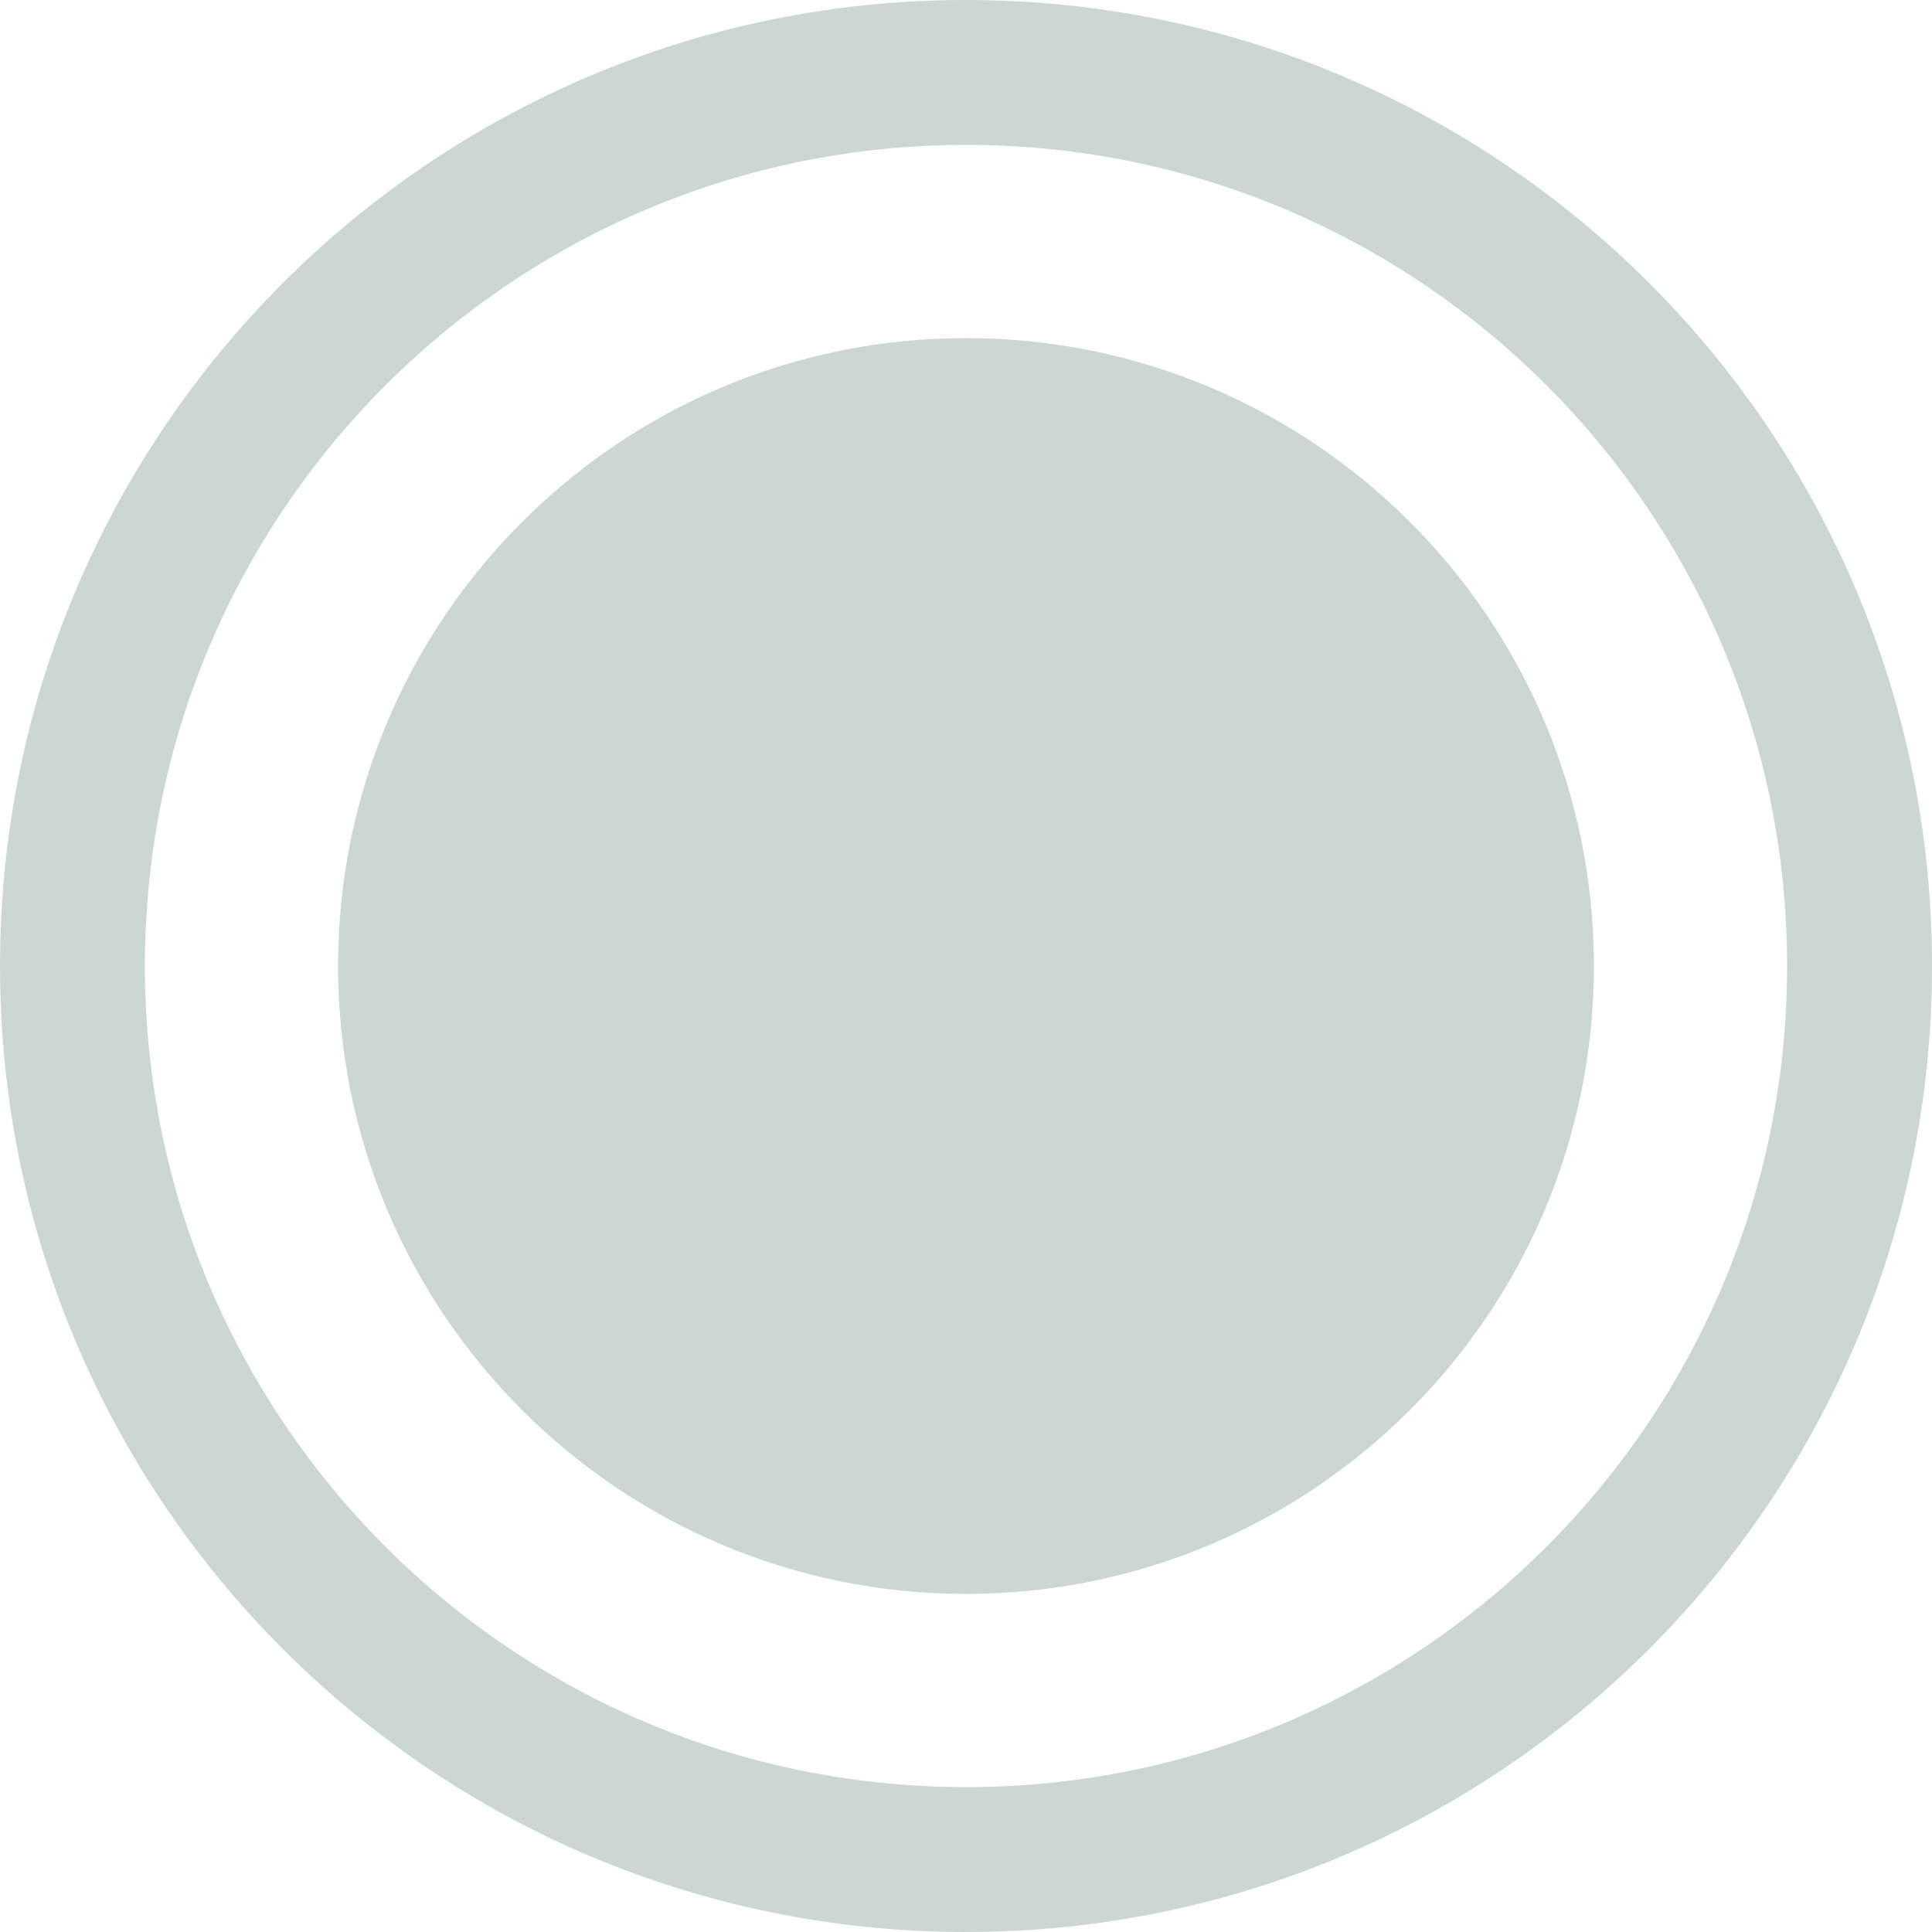
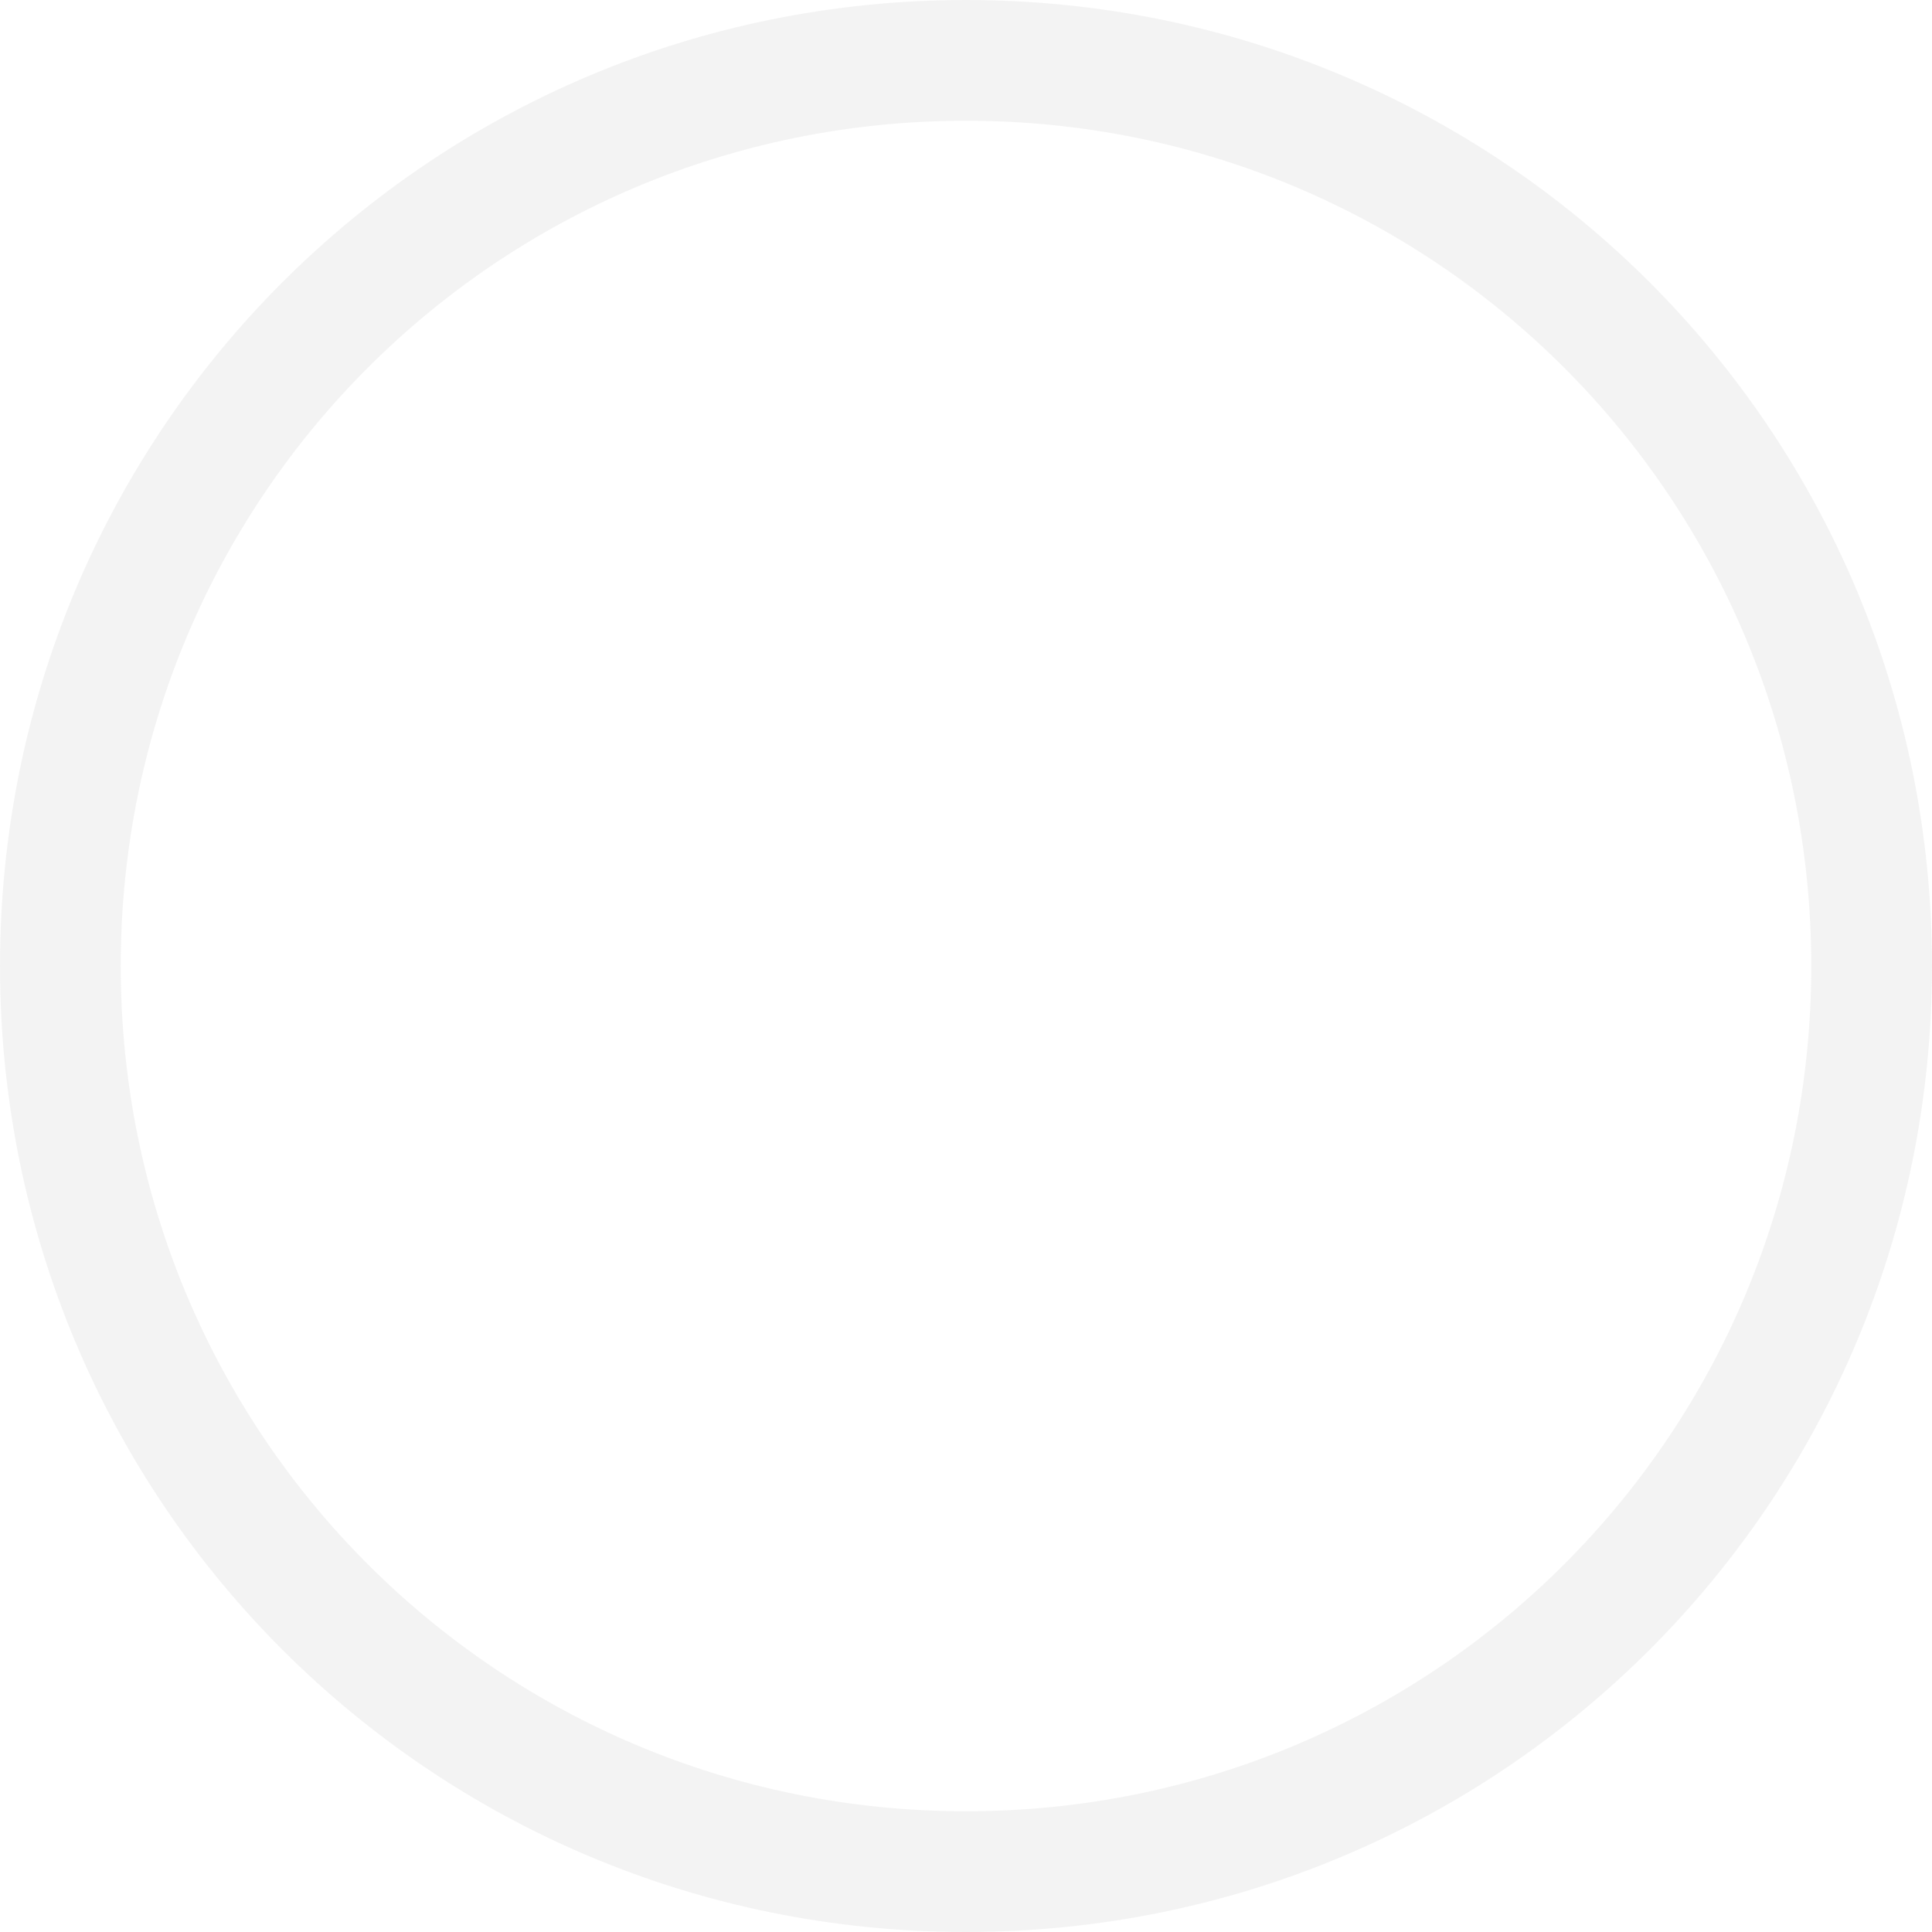
- <svg xmlns="http://www.w3.org/2000/svg" width="32" height="32" version="1.1" id="svg1">
-   <defs id="defs1" />
-   <style id="current-color-scheme" type="text/css">.ColorScheme-Text {
-             color:#f2f2f2;
-         }
-         .ColorScheme-ButtonFocus {
-             color:#3daee9;
-         }
-         .ColorScheme-NegativeText {
-             color:#da4453;
-         }</style>
-   <path class="ColorScheme-Text" d="M 16,0 C 7.163,-5.9930017e-4 0,7.163 0,16 -6.0029986e-4,24.837 7.163,32 16,32 24.837,32.001 32,24.837 32,16 32.001,7.163 24.837,0 16,0 Z m 0,2.4 A 13.6,13.6 0 0 1 29.6,16 13.6,13.6 0 0 1 16,29.6 13.6,13.6 0 0 1 2.4,16 13.6,13.6 0 0 1 16,2.4 Z" fill="currentColor" id="path1" style="fill:#ccd7d4;fill-opacity:1;stroke-width:1.6" />
-   <circle class="ColorScheme-ButtonFocus" cx="16" cy="16" r="10.4" fill="currentColor" id="circle1" style="fill:#ccd7d4;fill-opacity:1;stroke-width:1.6" />
+ <svg xmlns="http://www.w3.org/2000/svg" viewBox="0 0 32 32" version="1.1" id="svg1" width="32" height="32">
+   <defs id="defs3051">
+     <style type="text/css" id="current-color-scheme">
+       .ColorScheme-Text {
+         color:#dedede;
+       }
+       </style>
+   </defs>
+   <path style="fill:currentColor;fill-opacity:1;stroke:none;stroke-width:2;opacity:0.35" d="M 16,0 C 7.136,0 0,7.136 0,16 0,24.864 7.136,32 16,32 24.864,32 32,24.864 32,16 32,7.136 24.864,0 16,0 Z m 0,2 C 23.756,2 30,8.244 30,16 30,23.756 23.756,30 16,30 8.244,30 2,23.756 2,16 2,8.244 8.244,2 16,2 Z" class="ColorScheme-Text" id="path1" />
</svg>
